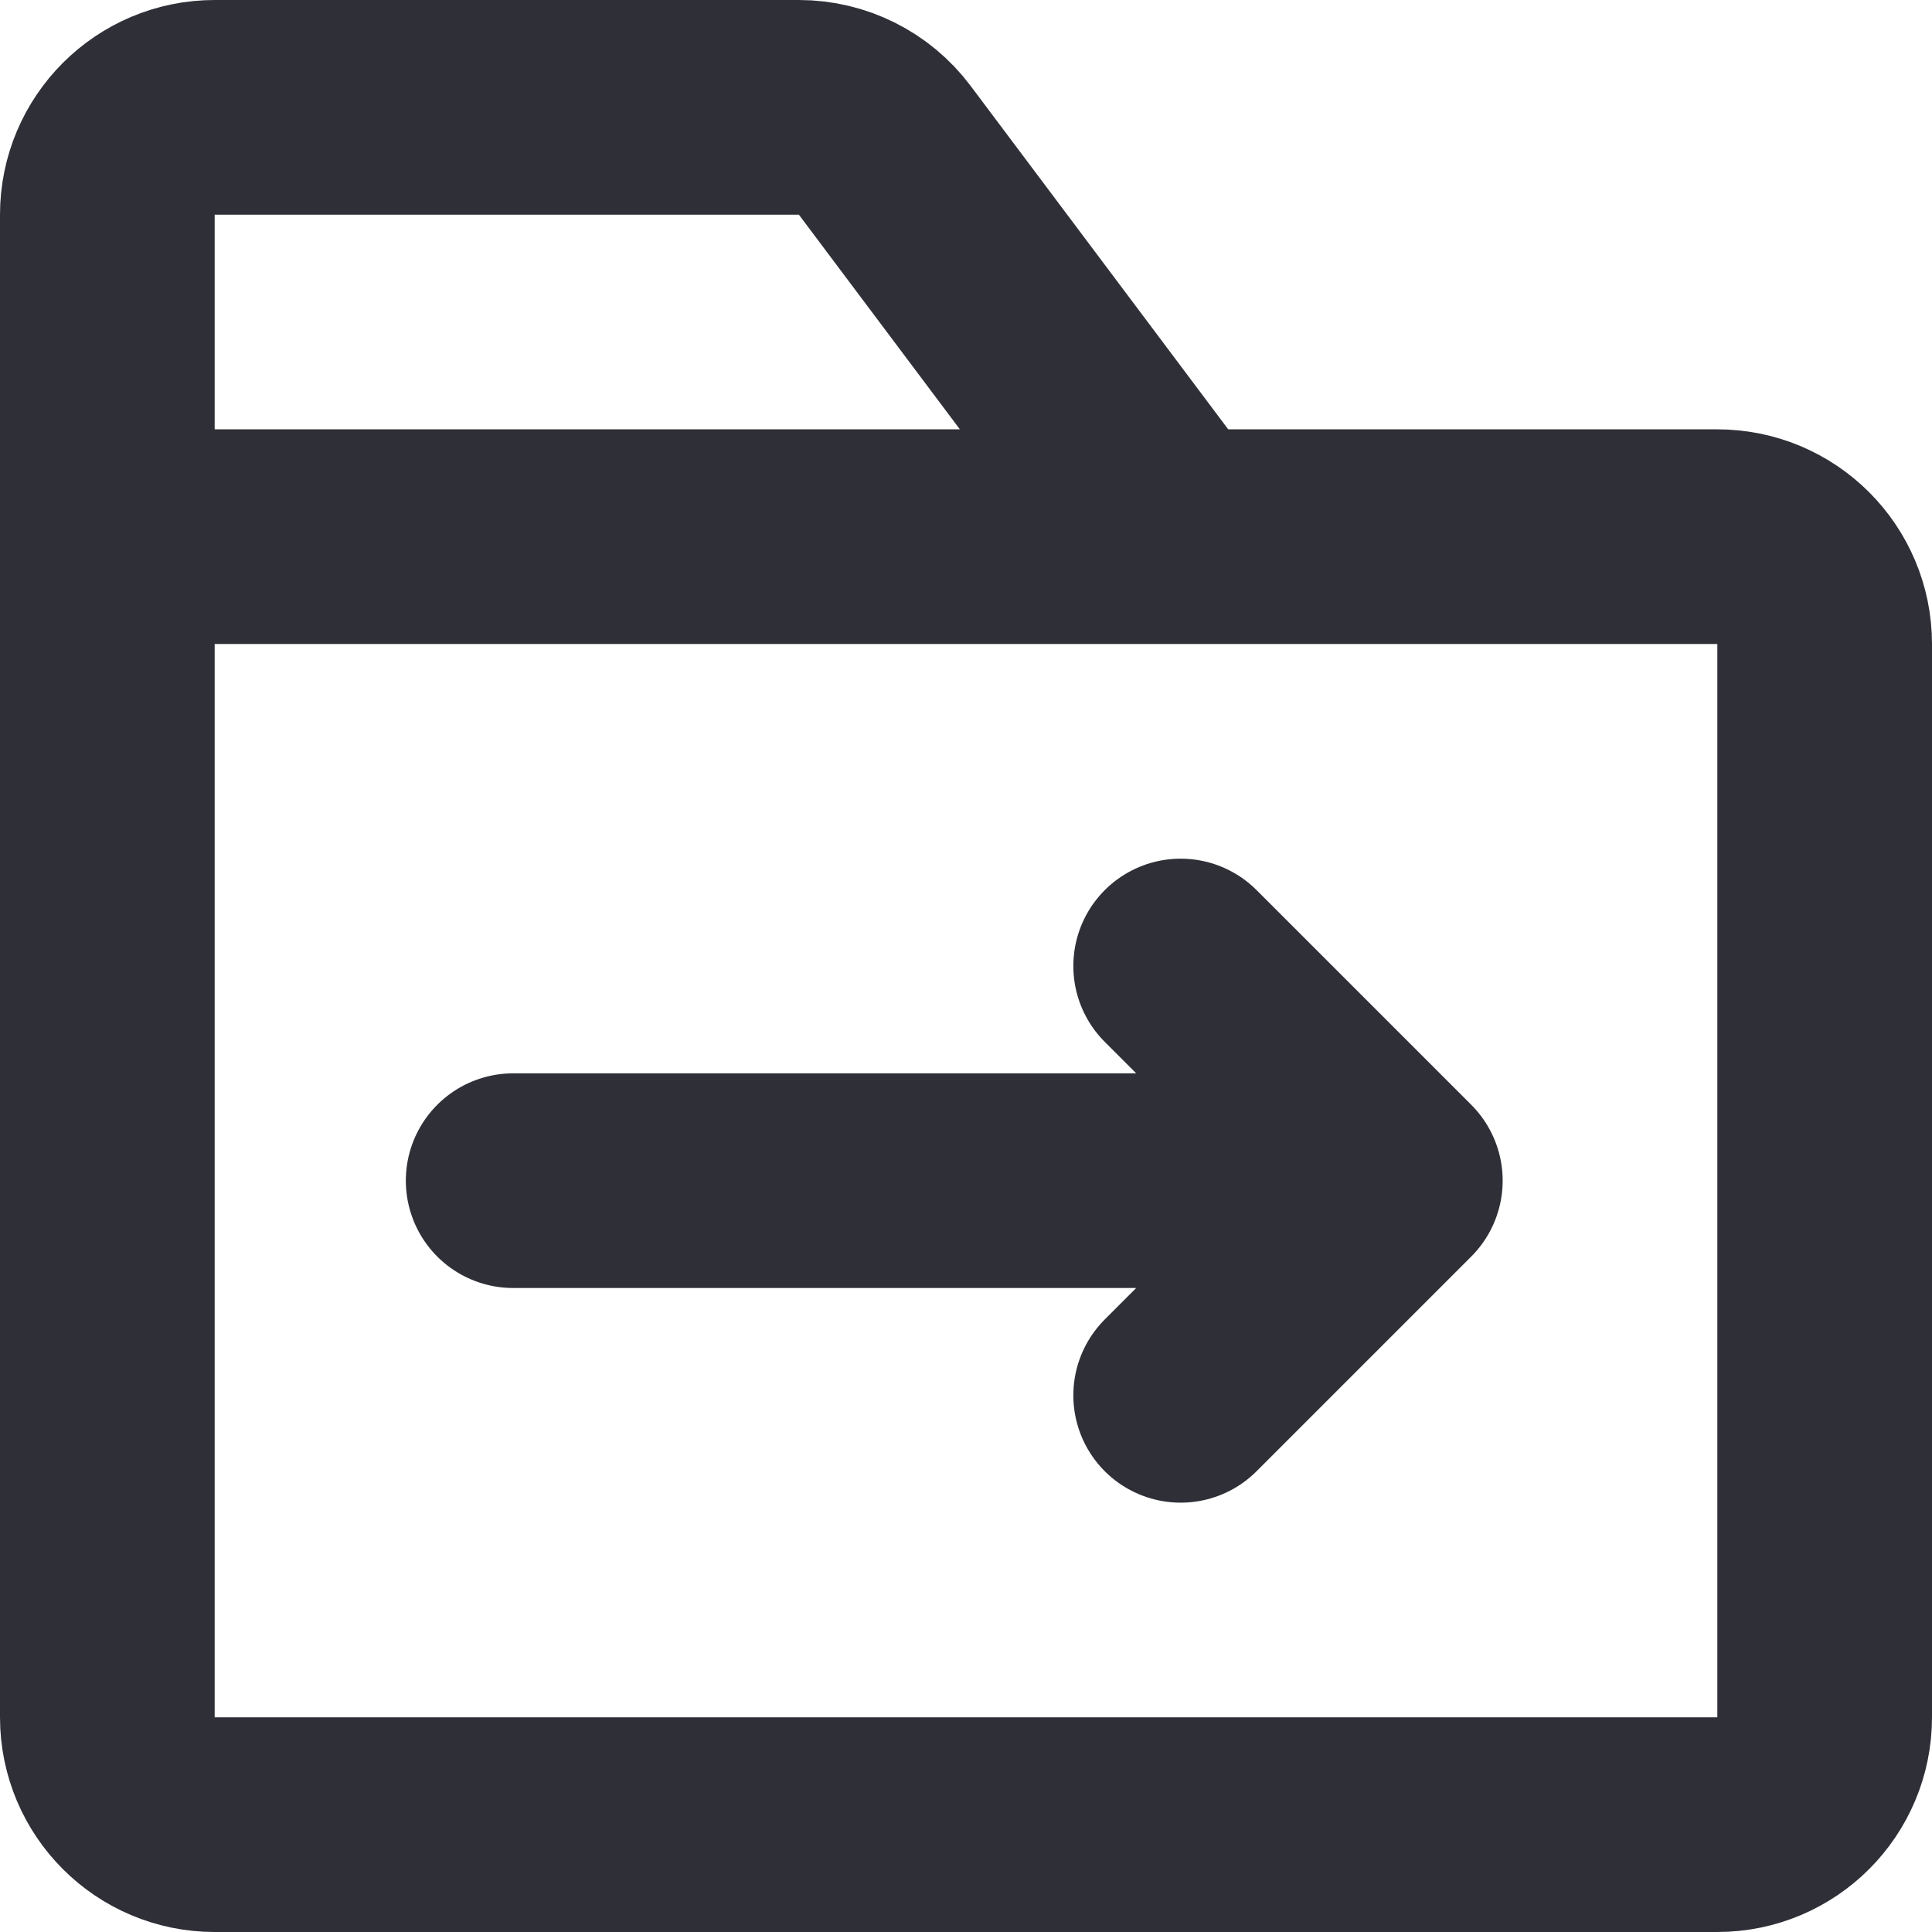
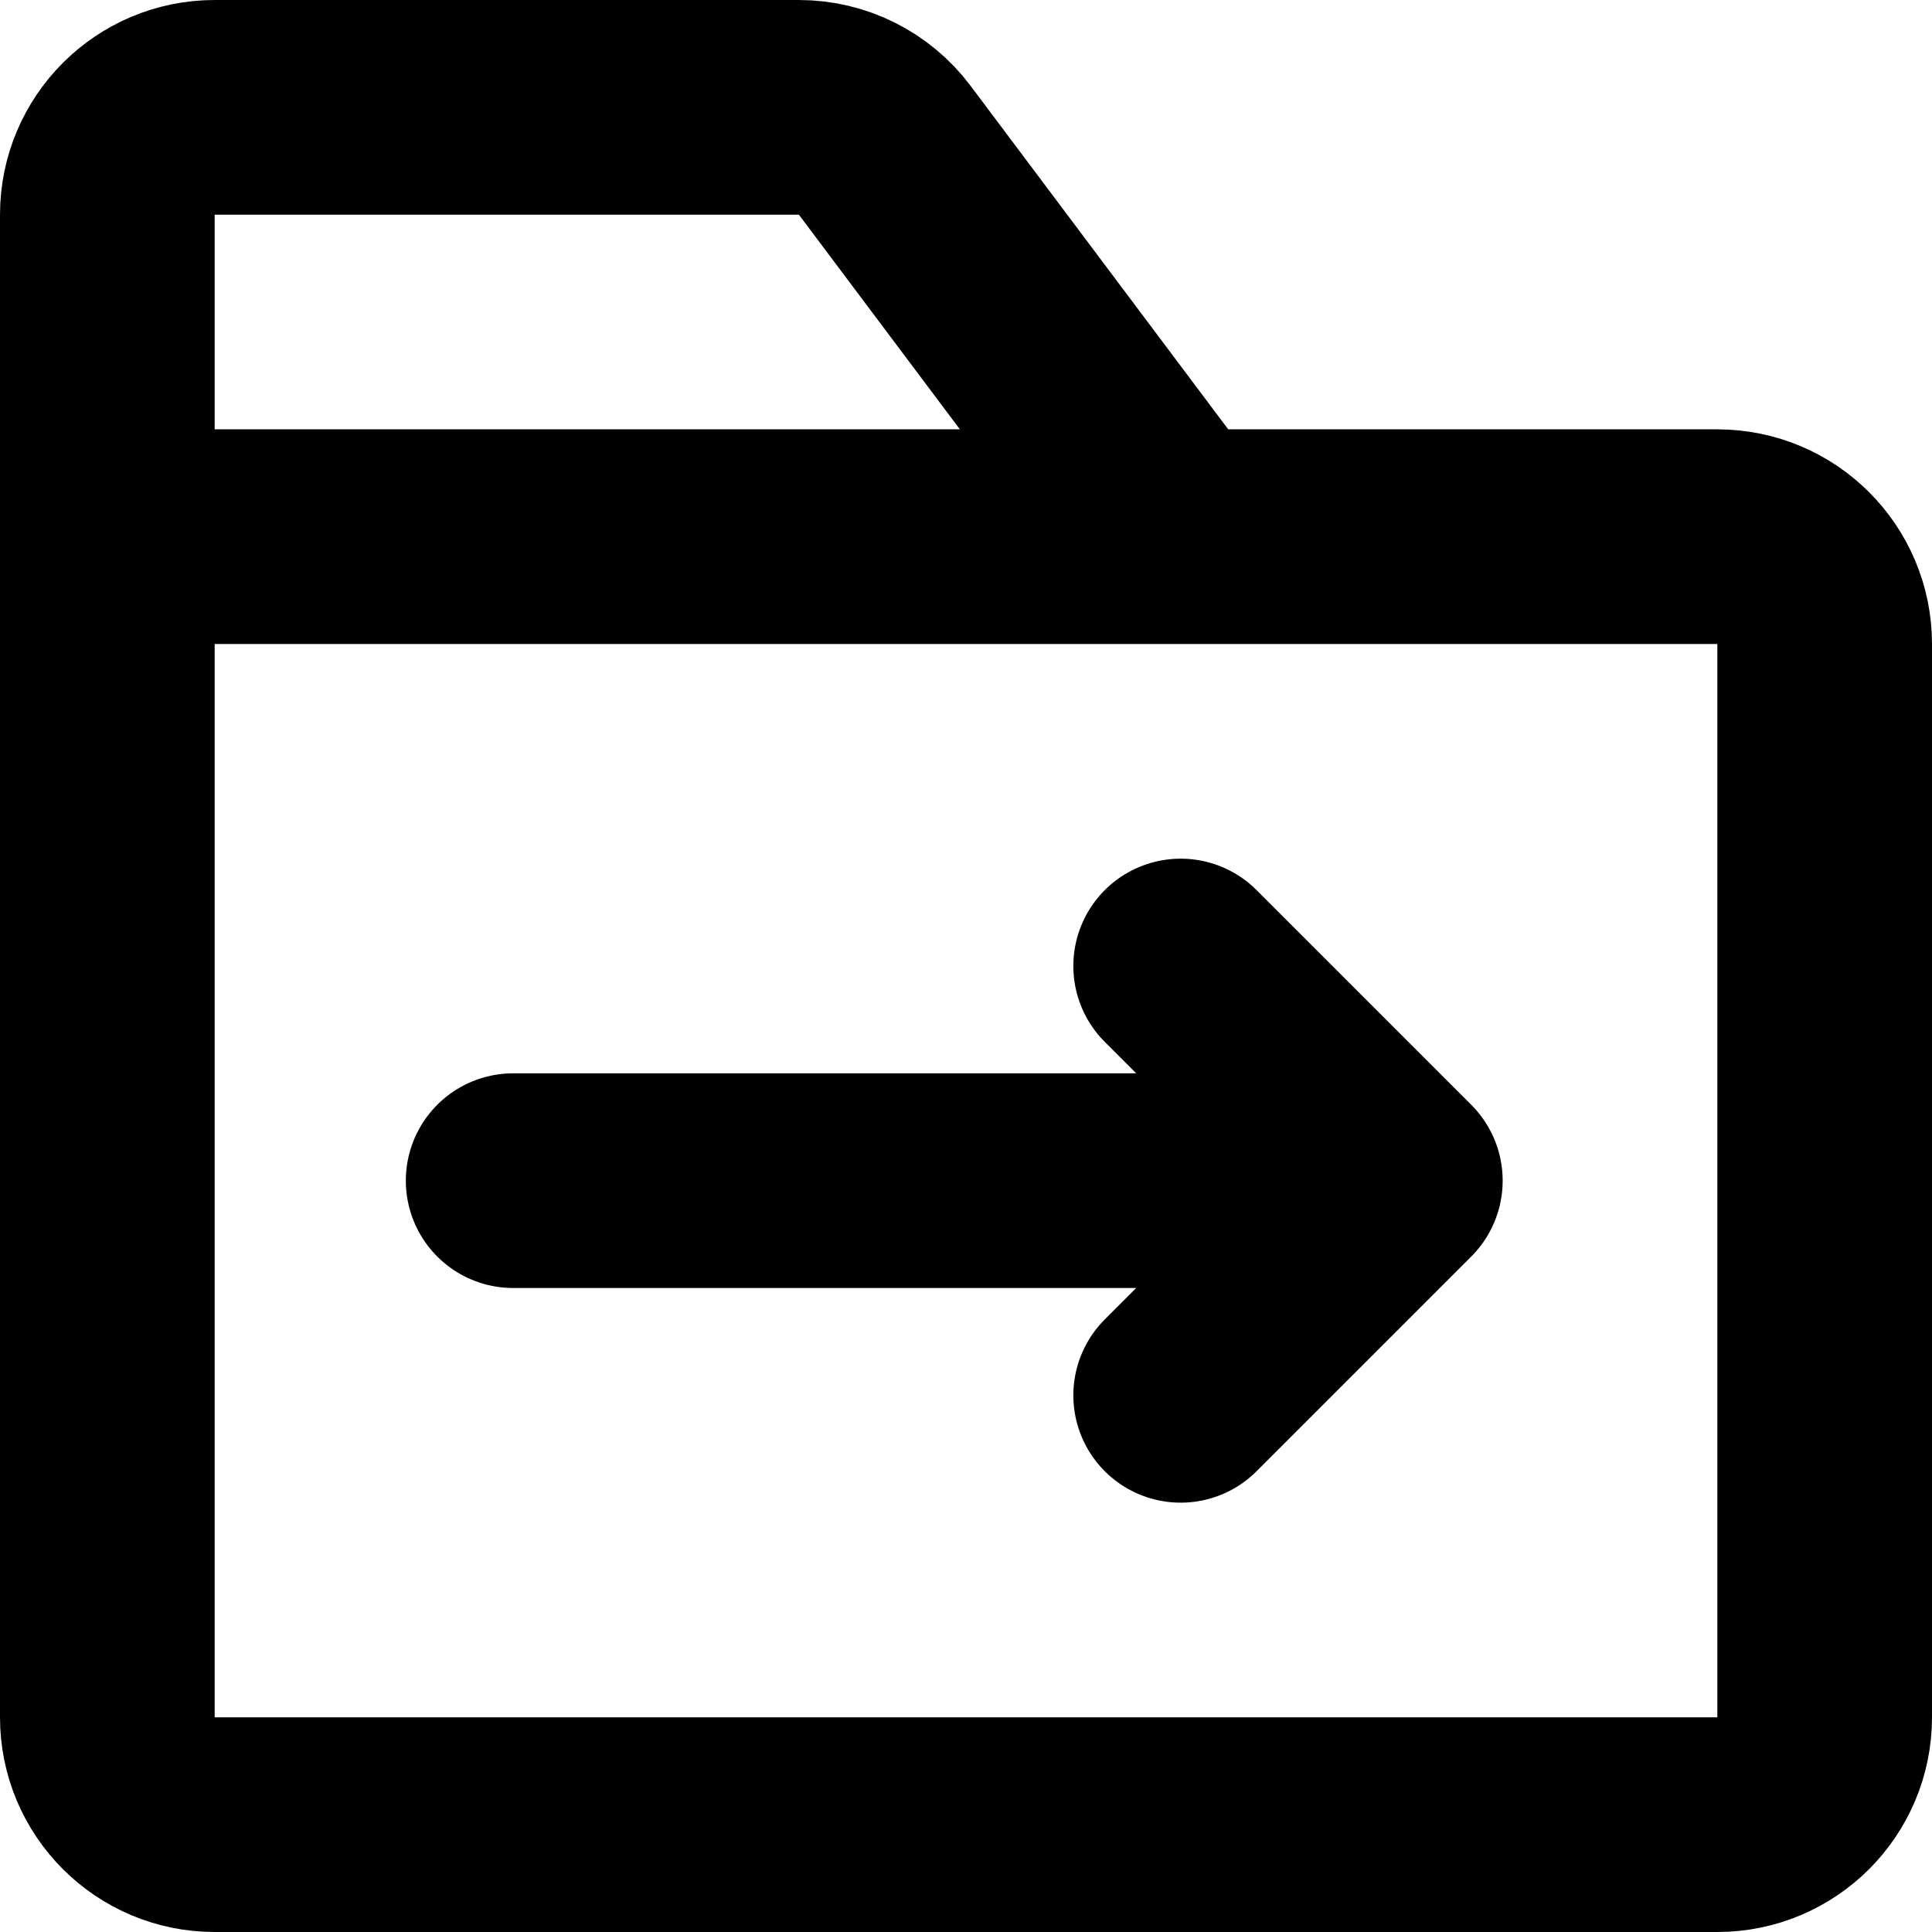
<svg xmlns="http://www.w3.org/2000/svg" fill="none" height="18" viewBox="0 0 18 18" width="18">
-   <path d="m1 5v11a1 1 0 0 0 1 1h14a1 1 0 0 0 1-1v-10a1 1 0 0 0 -1-1zm0 0v-3a1 1 0 0 1 1-1h5.443a1 1 0 0 1 .8.4l2.7 3.6zm10 4 2 2-2 2m1.5-2h-7.719" stroke="#2f2f38" stroke-linecap="round" stroke-linejoin="round" stroke-width="2" />
+   <path d="m1 5v11a1 1 0 0 0 1 1h14a1 1 0 0 0 1-1v-10a1 1 0 0 0 -1-1zm0 0v-3a1 1 0 0 1 1-1h5.443a1 1 0 0 1 .8.4l2.7 3.6zm10 4 2 2-2 2m1.5-2h-7.719" stroke="currentColor" stroke-linecap="round" stroke-linejoin="round" stroke-width="2" />
</svg>
